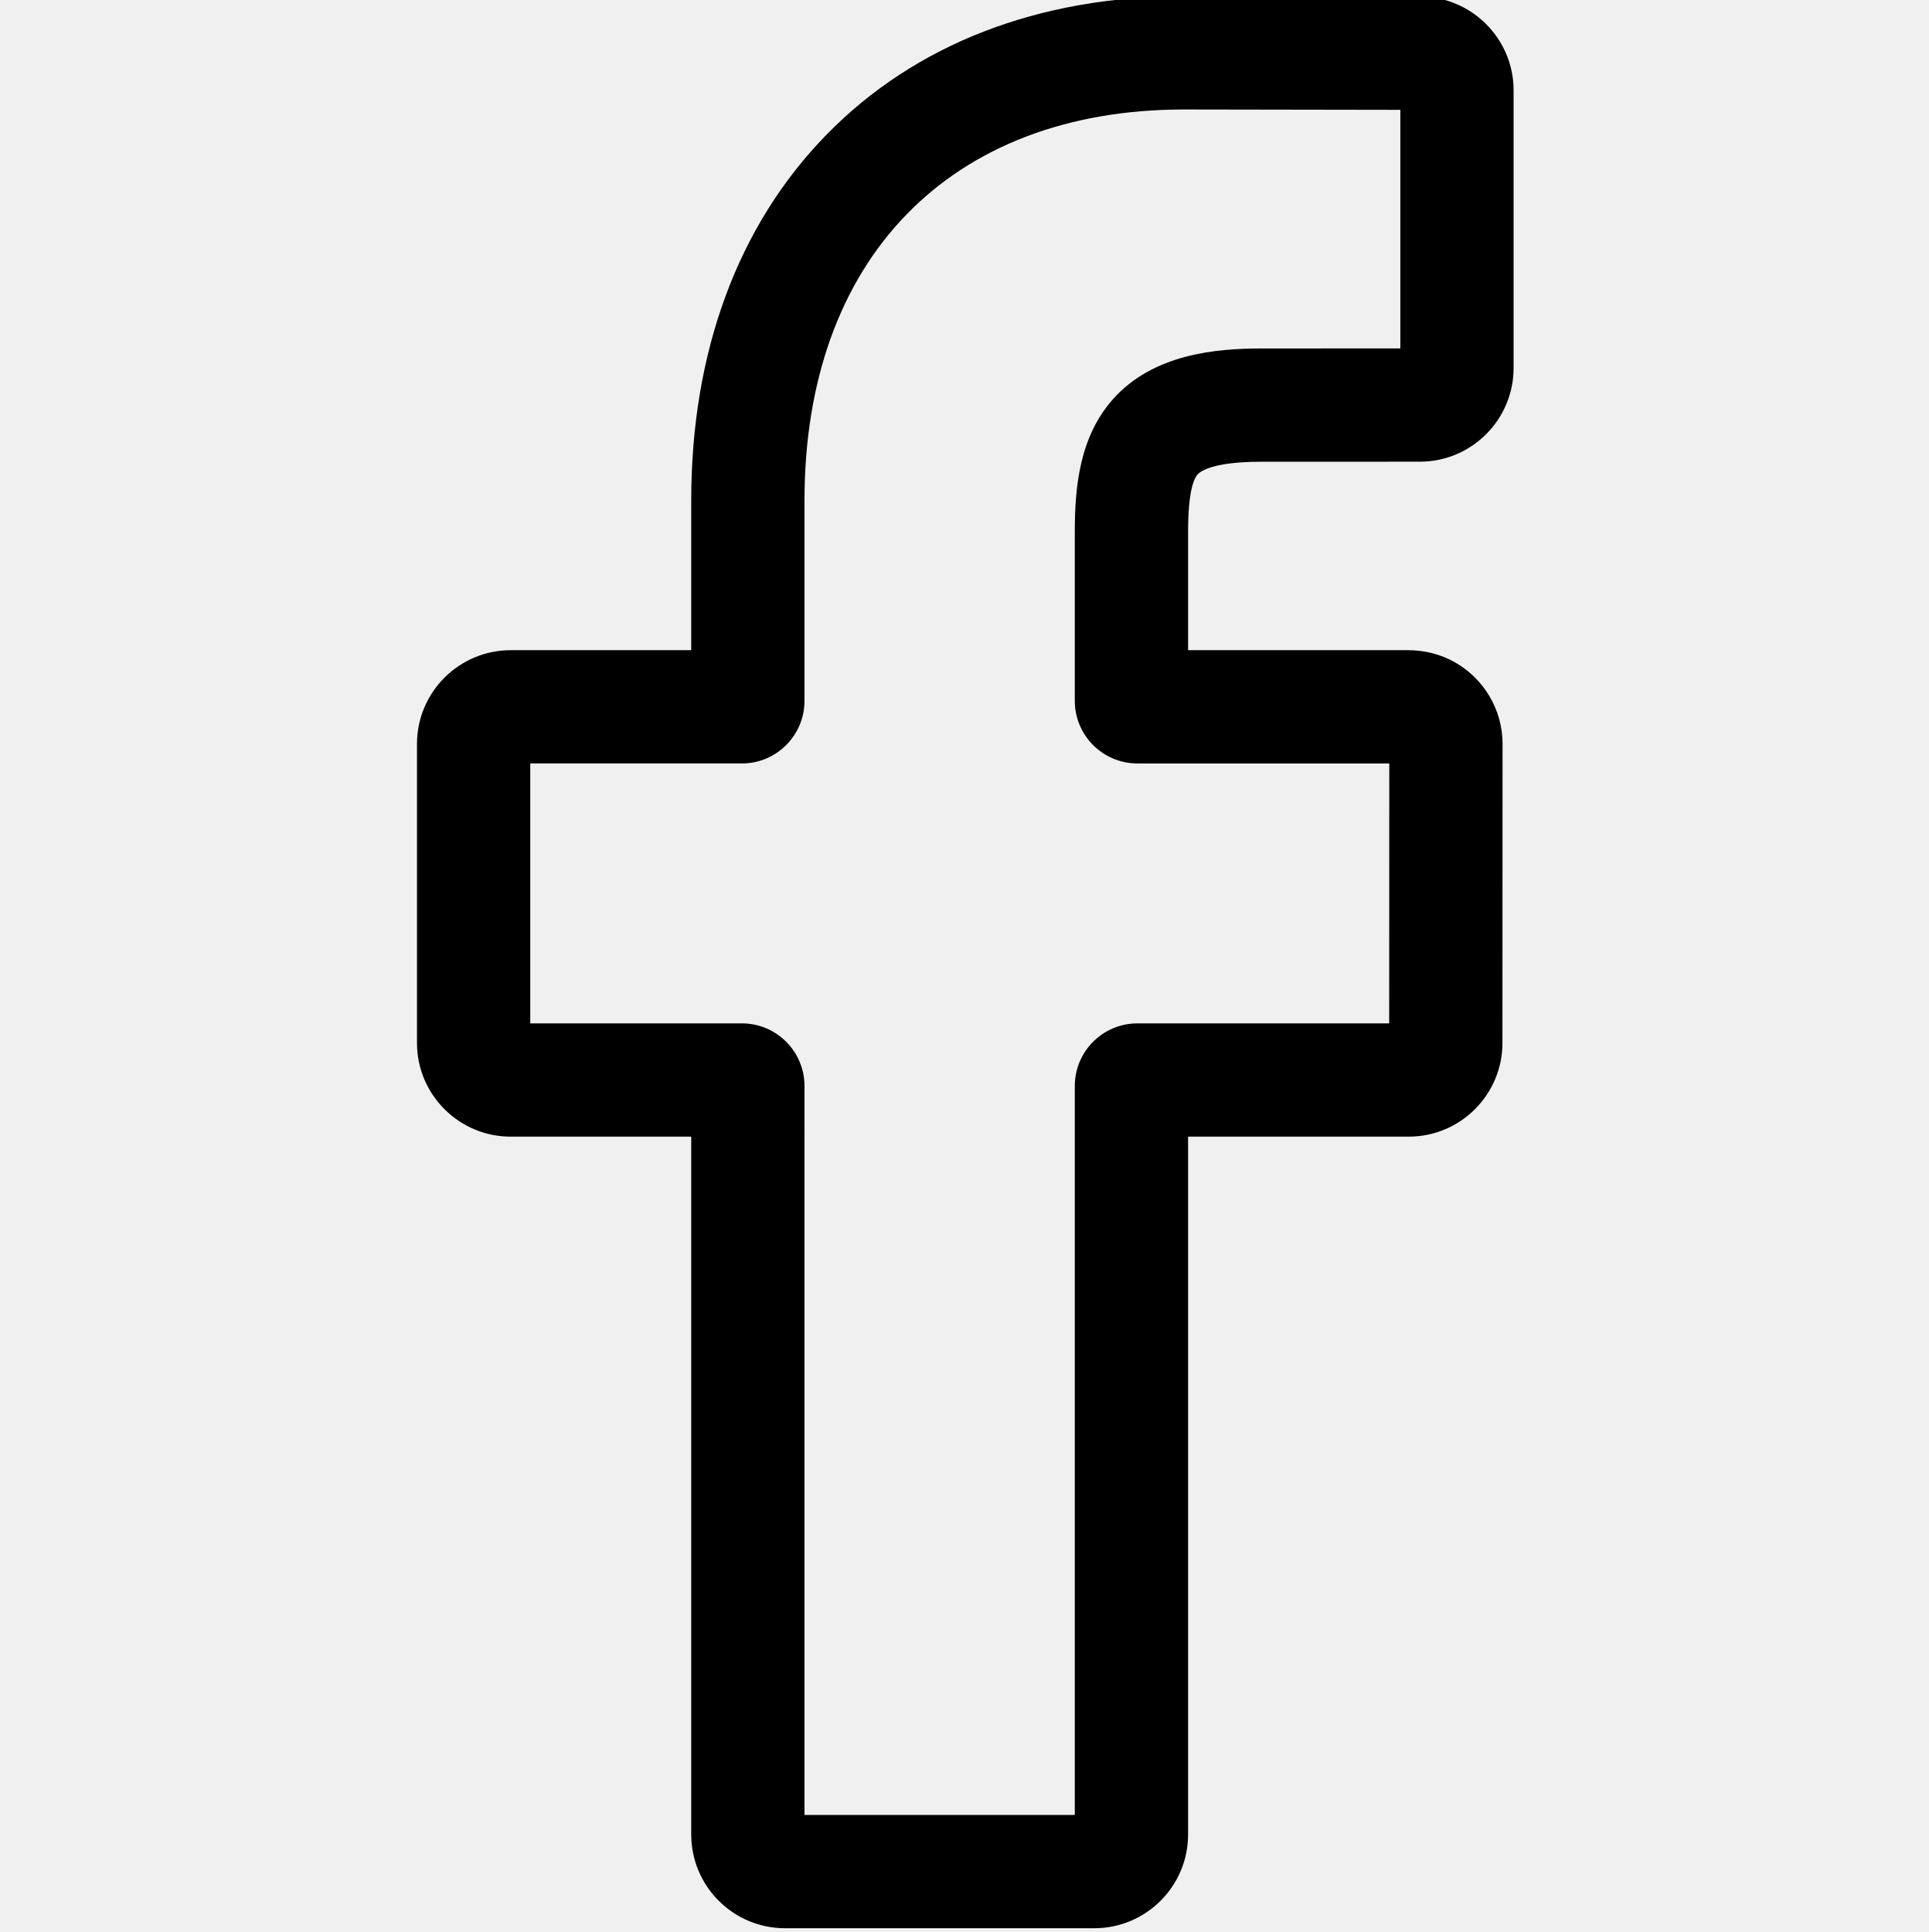
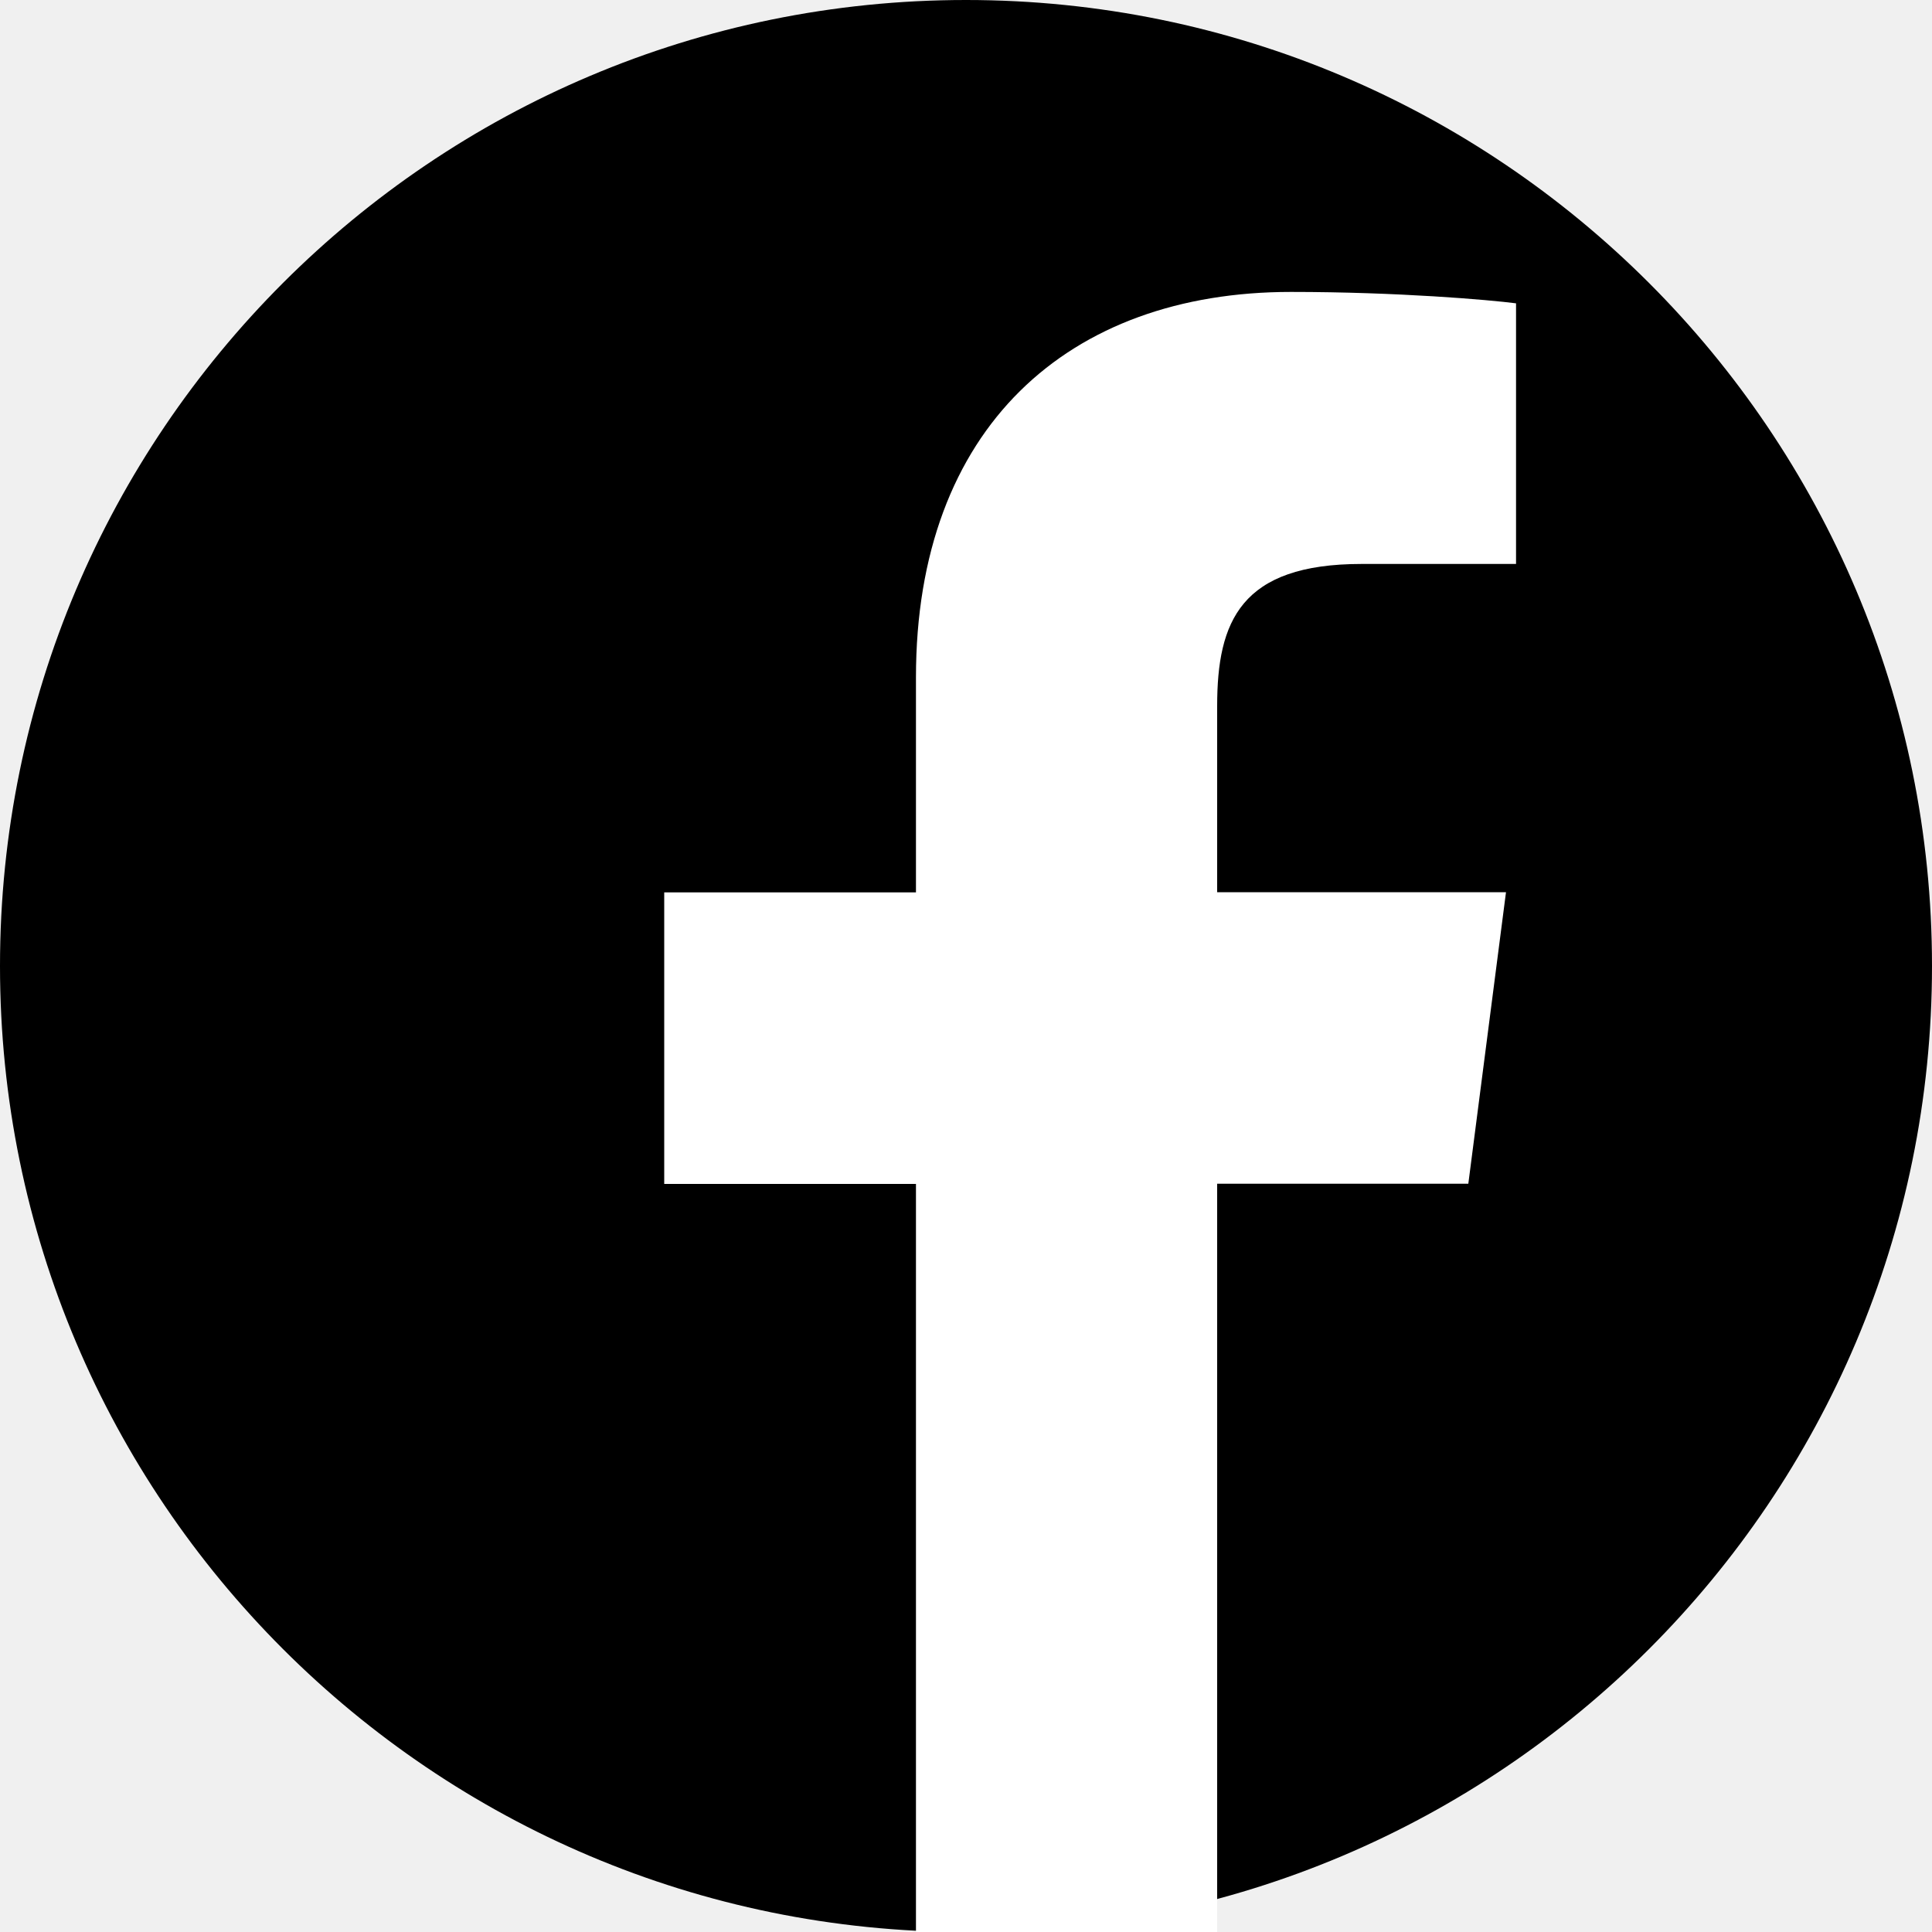
- <svg xmlns="http://www.w3.org/2000/svg" viewBox="-110 1 511 512">
-   <path d="m180 512h-81.992c-13.695 0-24.836-11.141-24.836-24.836v-184.938h-47.836c-13.695 0-24.836-11.145-24.836-24.836v-79.246c0-13.695 11.141-24.836 24.836-24.836h47.836v-39.684c0-39.348 12.355-72.824 35.727-96.805 23.477-24.09 56.285-36.82 94.879-36.82l62.531.102c13.672.023 24.793 11.164 24.793 24.836v73.578c0 13.695-11.137 24.836-24.828 24.836l-42.102.016c-12.84 0-16.109 2.574-16.809 3.363-1.152 1.309-2.523 5.008-2.523 15.223v31.352h58.27c4.387 0 8.637 1.082 12.289 3.121 7.879 4.402 12.777 12.727 12.777 21.723l-.031 79.246c0 13.688-11.141 24.828-24.836 24.828h-58.469v184.941c0 13.695-11.145 24.836-24.84 24.836zm-76.812-30.016h71.633v-193.195c0-9.145 7.441-16.582 16.582-16.582h66.727l.027-68.883h-66.758c-9.141 0-16.578-7.438-16.578-16.582v-44.789c0-11.727 1.191-25.062 10.043-35.086 10.695-12.117 27.551-13.516 39.301-13.516l36.922-.016v-63.227l-57.332-.094c-62.023 0-100.566 39.703-100.566 103.609v53.117c0 9.141-7.438 16.582-16.578 16.582h-56.094v68.883h56.094c9.141 0 16.578 7.438 16.578 16.582zm163.062-451.867h.004zm0 0" />
+ <svg xmlns="http://www.w3.org/2000/svg" id="Layer_1" enable-background="new 0 0 1000 1000" viewBox="0 0 1000 1000">
+   <g>
+     <path d="m500 1000c-276.1 0-500-223.9-500-500 0-276.1 223.9-500 500-500 276.1 0 500 223.9 500 500 0 276.1-223.9 500-500 500z" />
+     <path id="f" d="m630 1000v-387.3h130l19.5-150.9h-149.5v-96.4c0-43.7 12.1-73.5 74.8-73.5h79.9v-134.9c-13.8-1.8-61.3-5.9-116.5-5.9-115.2 0-194.1 70.3-194.1 199.5v111.3h-130.3v150.9h130.3v387.2z" fill="#fff" />
+   </g>
</svg>
